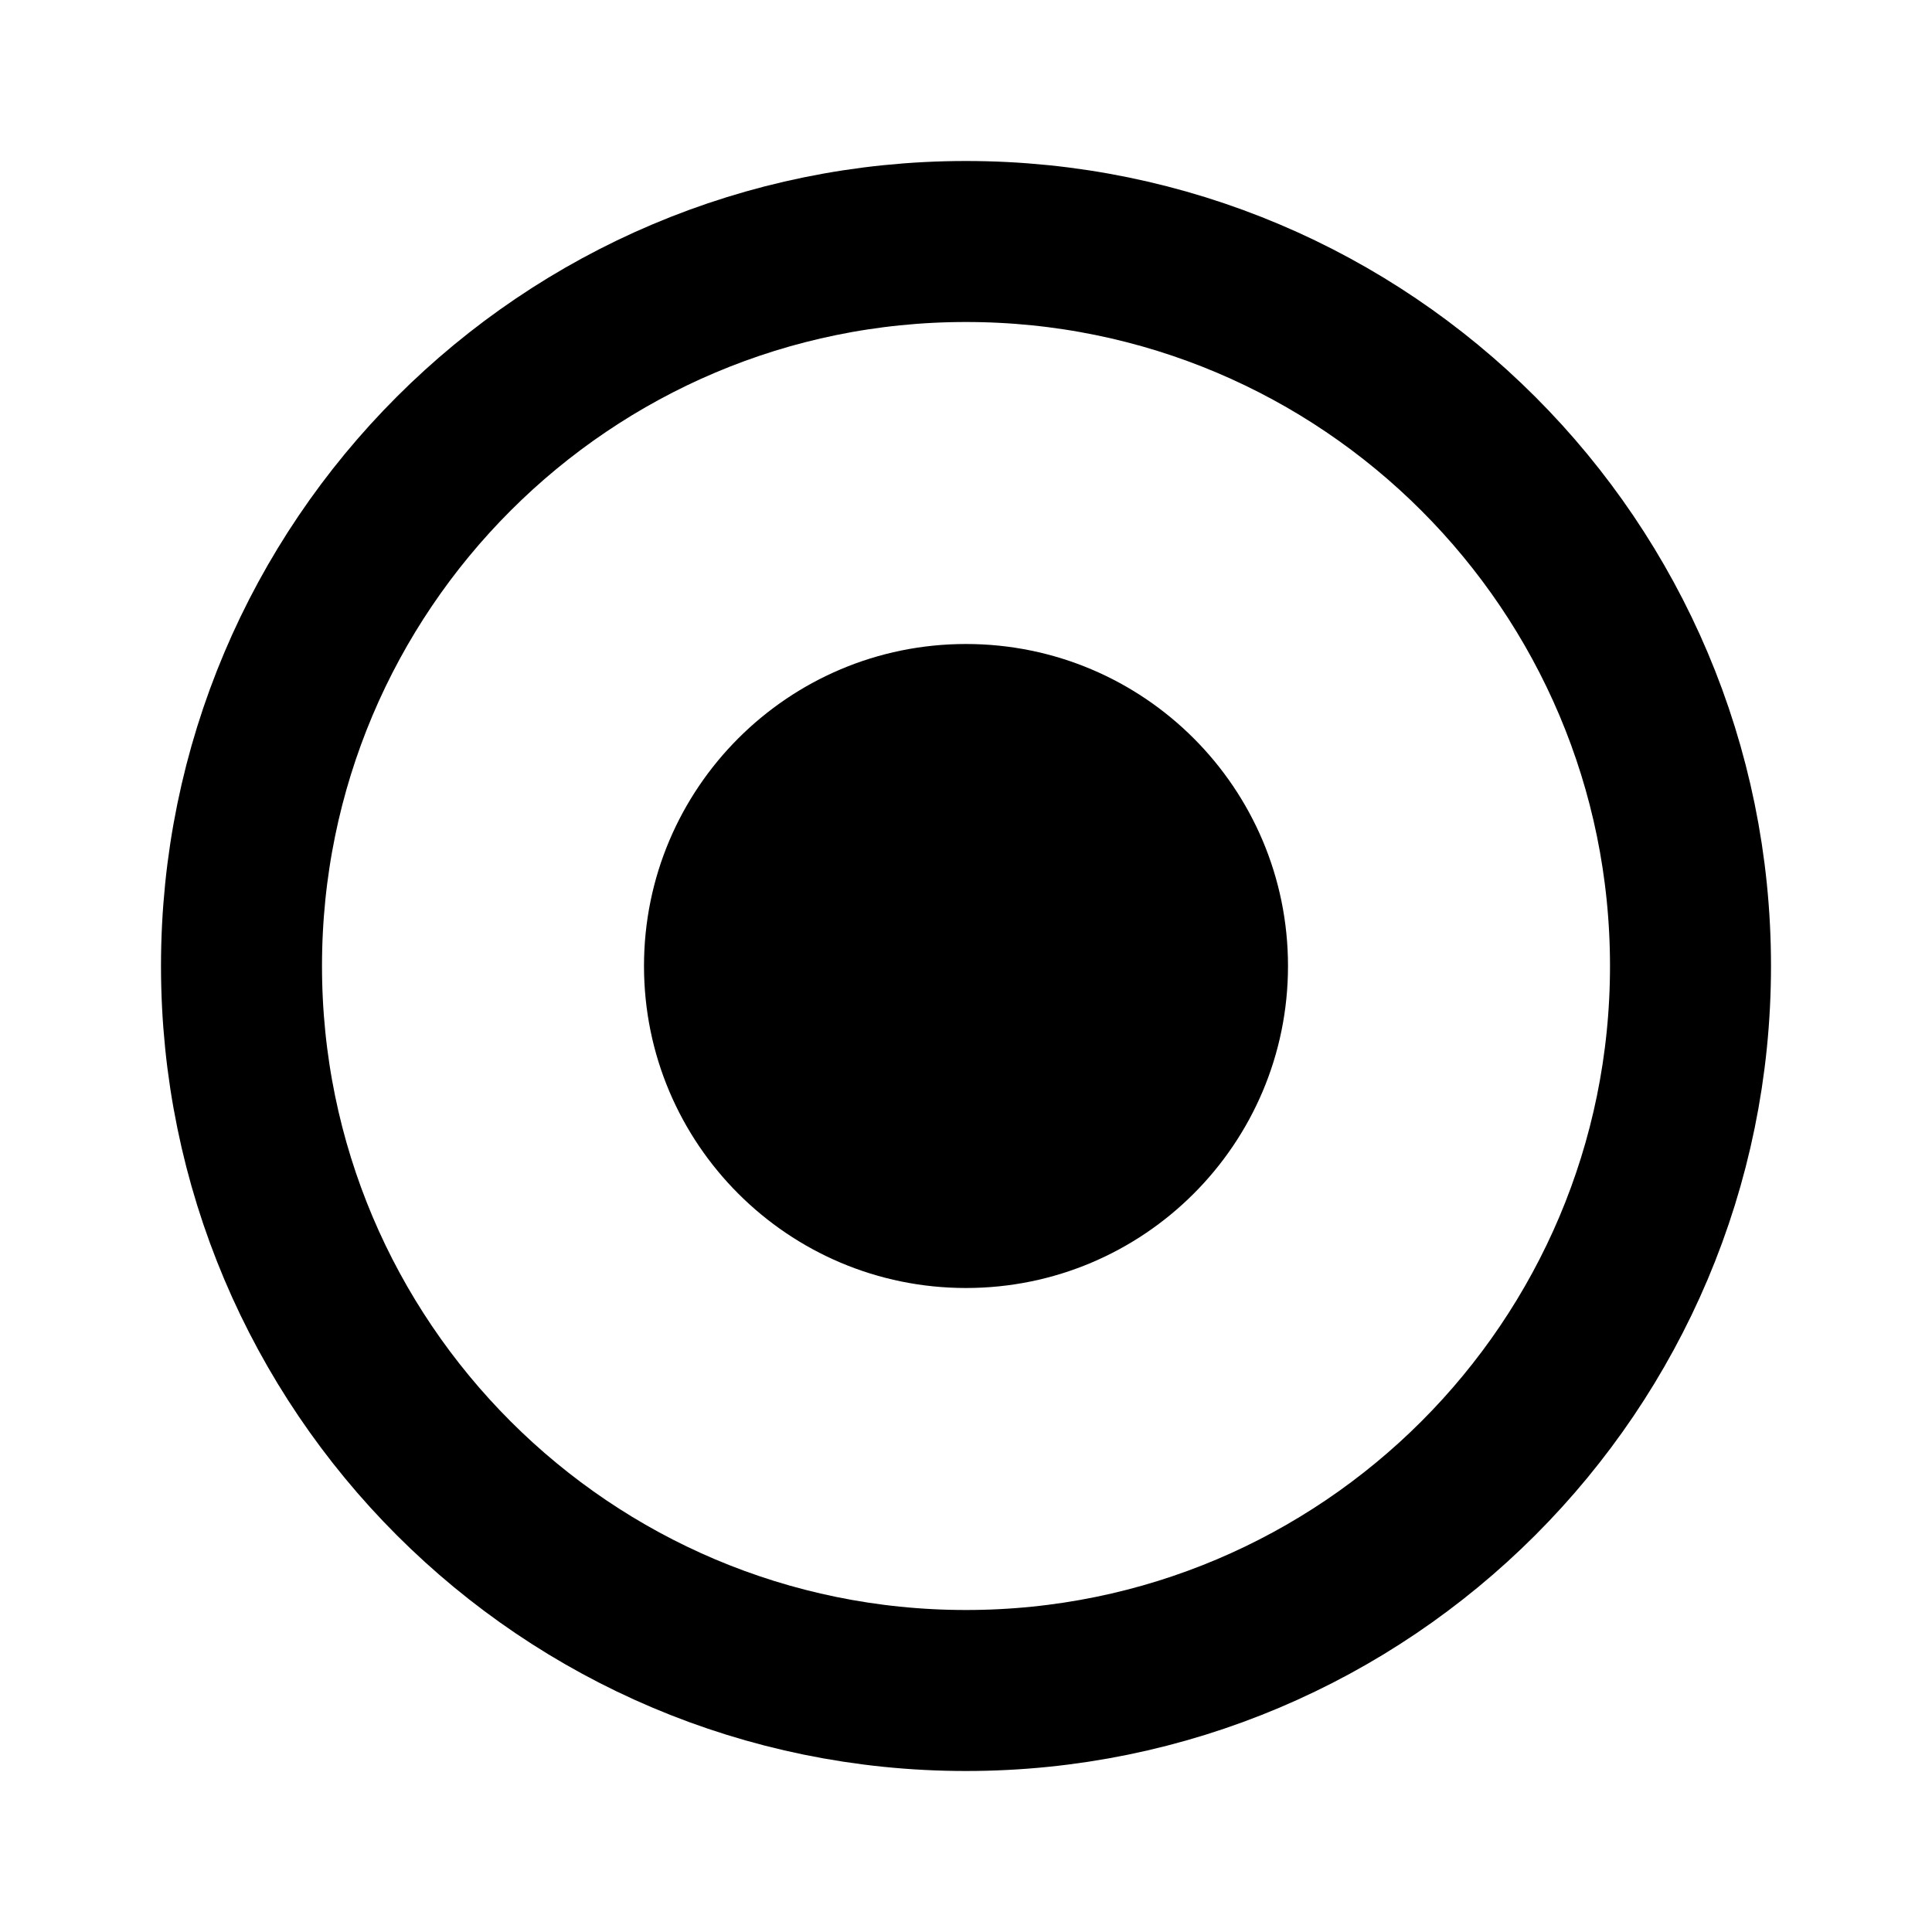
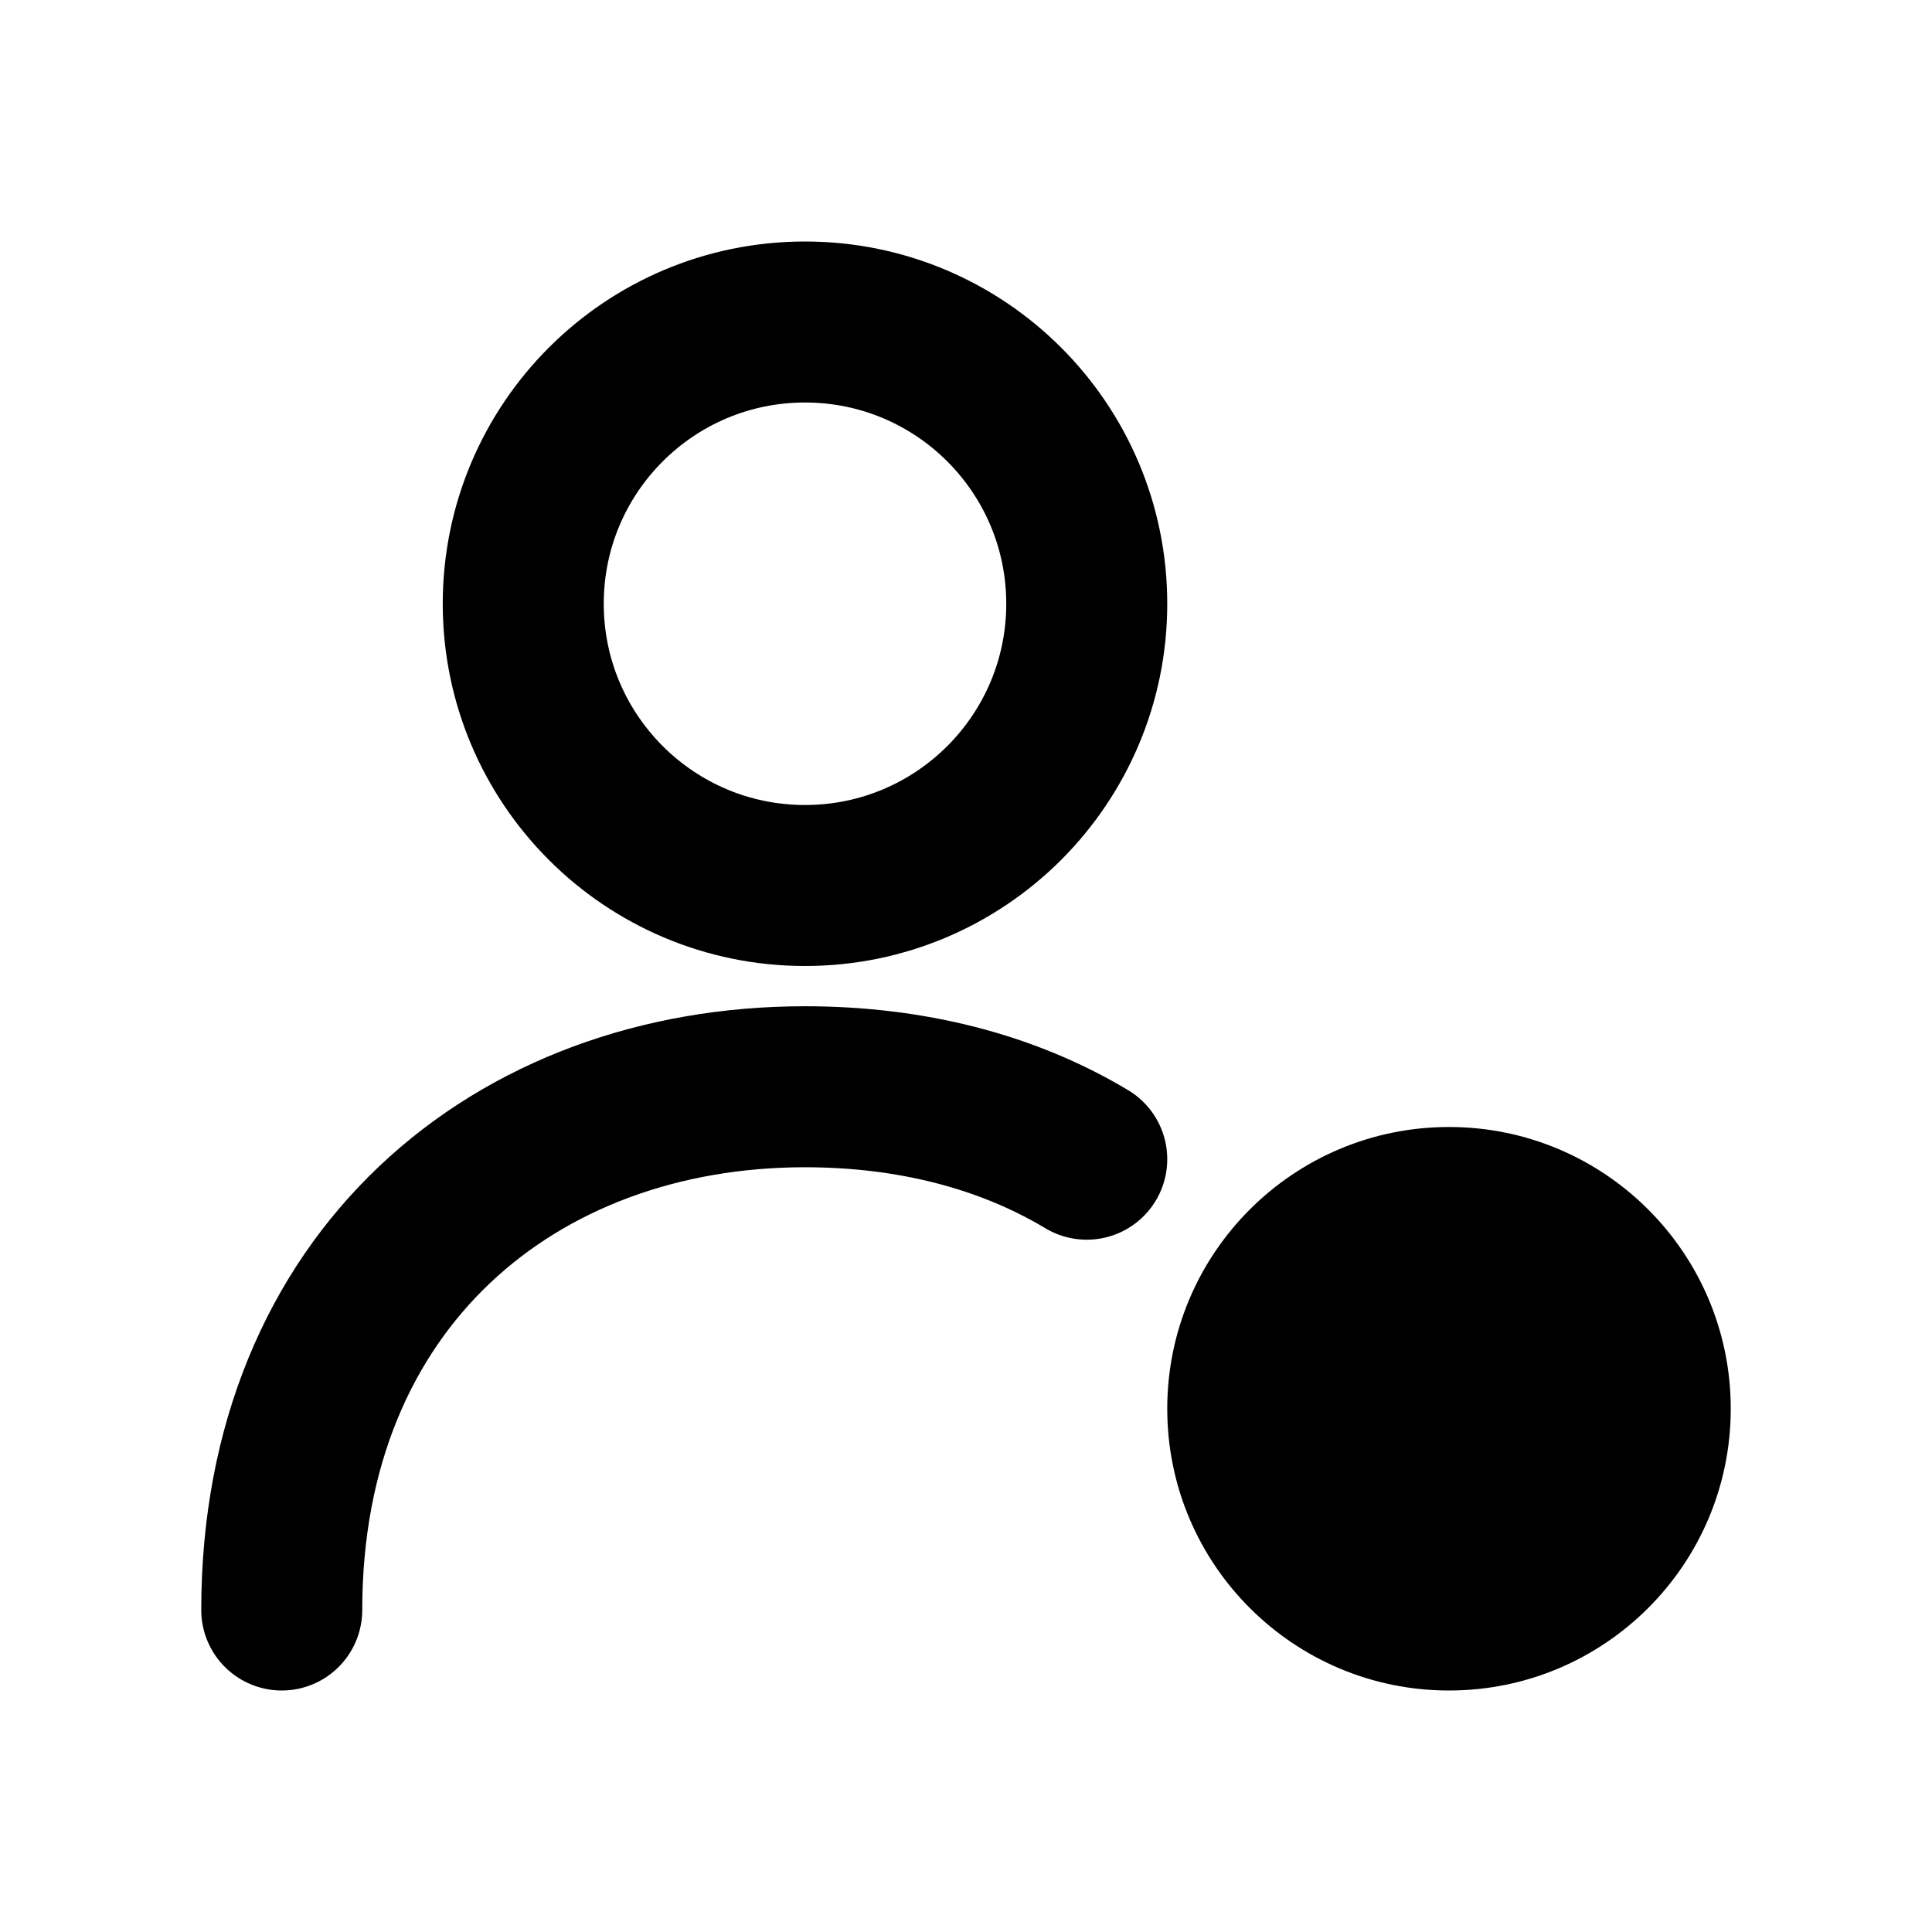
<svg xmlns="http://www.w3.org/2000/svg" viewBox="0 0 24 24" fill="none">
-   <circle cx="12" cy="12" r="9" stroke="currentColor" stroke-width="2" />
-   <circle cx="12" cy="12" r="4" fill="currentColor" />
+   <g stroke="currentColor" stroke-width="2" stroke-linecap="round" stroke-linejoin="round">
+     <circle cx="10" cy="7.5" r="3.5" />
+     <path d="M3.5 20c0-4.1 2.9-6.5 6.5-6.5 1.3 0 2.5.3 3.5.9" />
+   </g>
+   <circle cx="18" cy="17.5" r="3.5" fill="currentColor" />
</svg>
